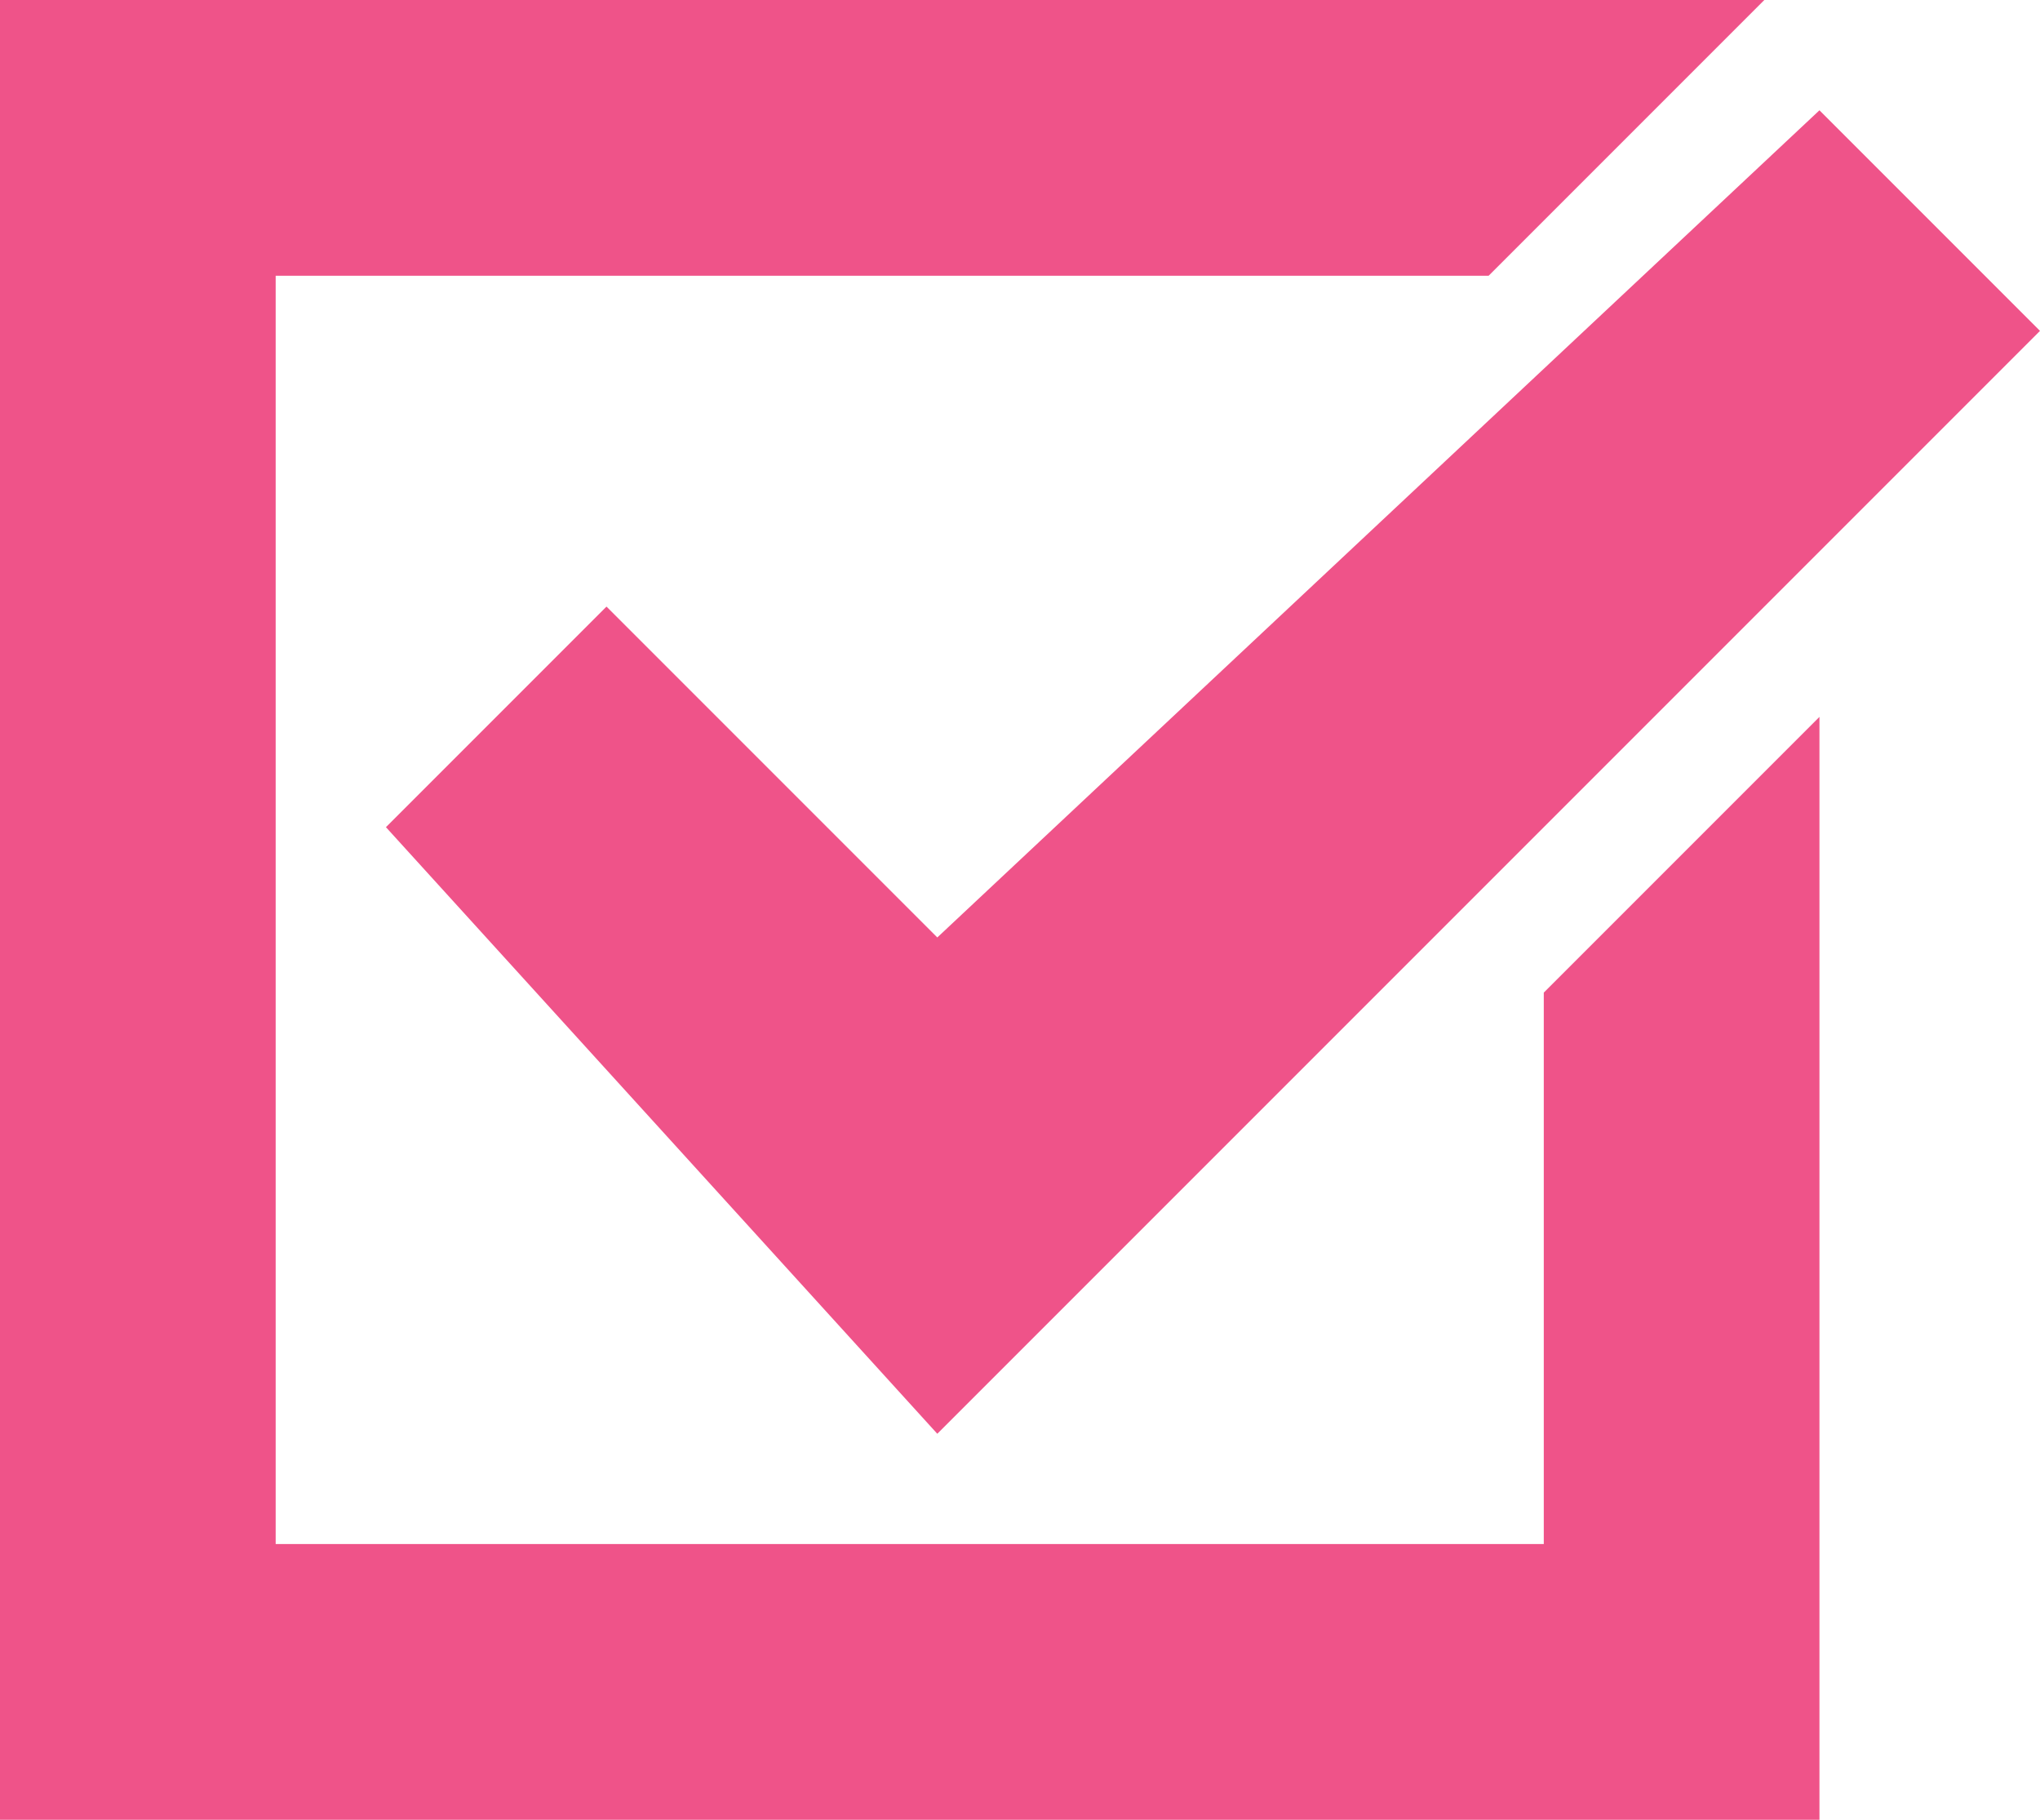
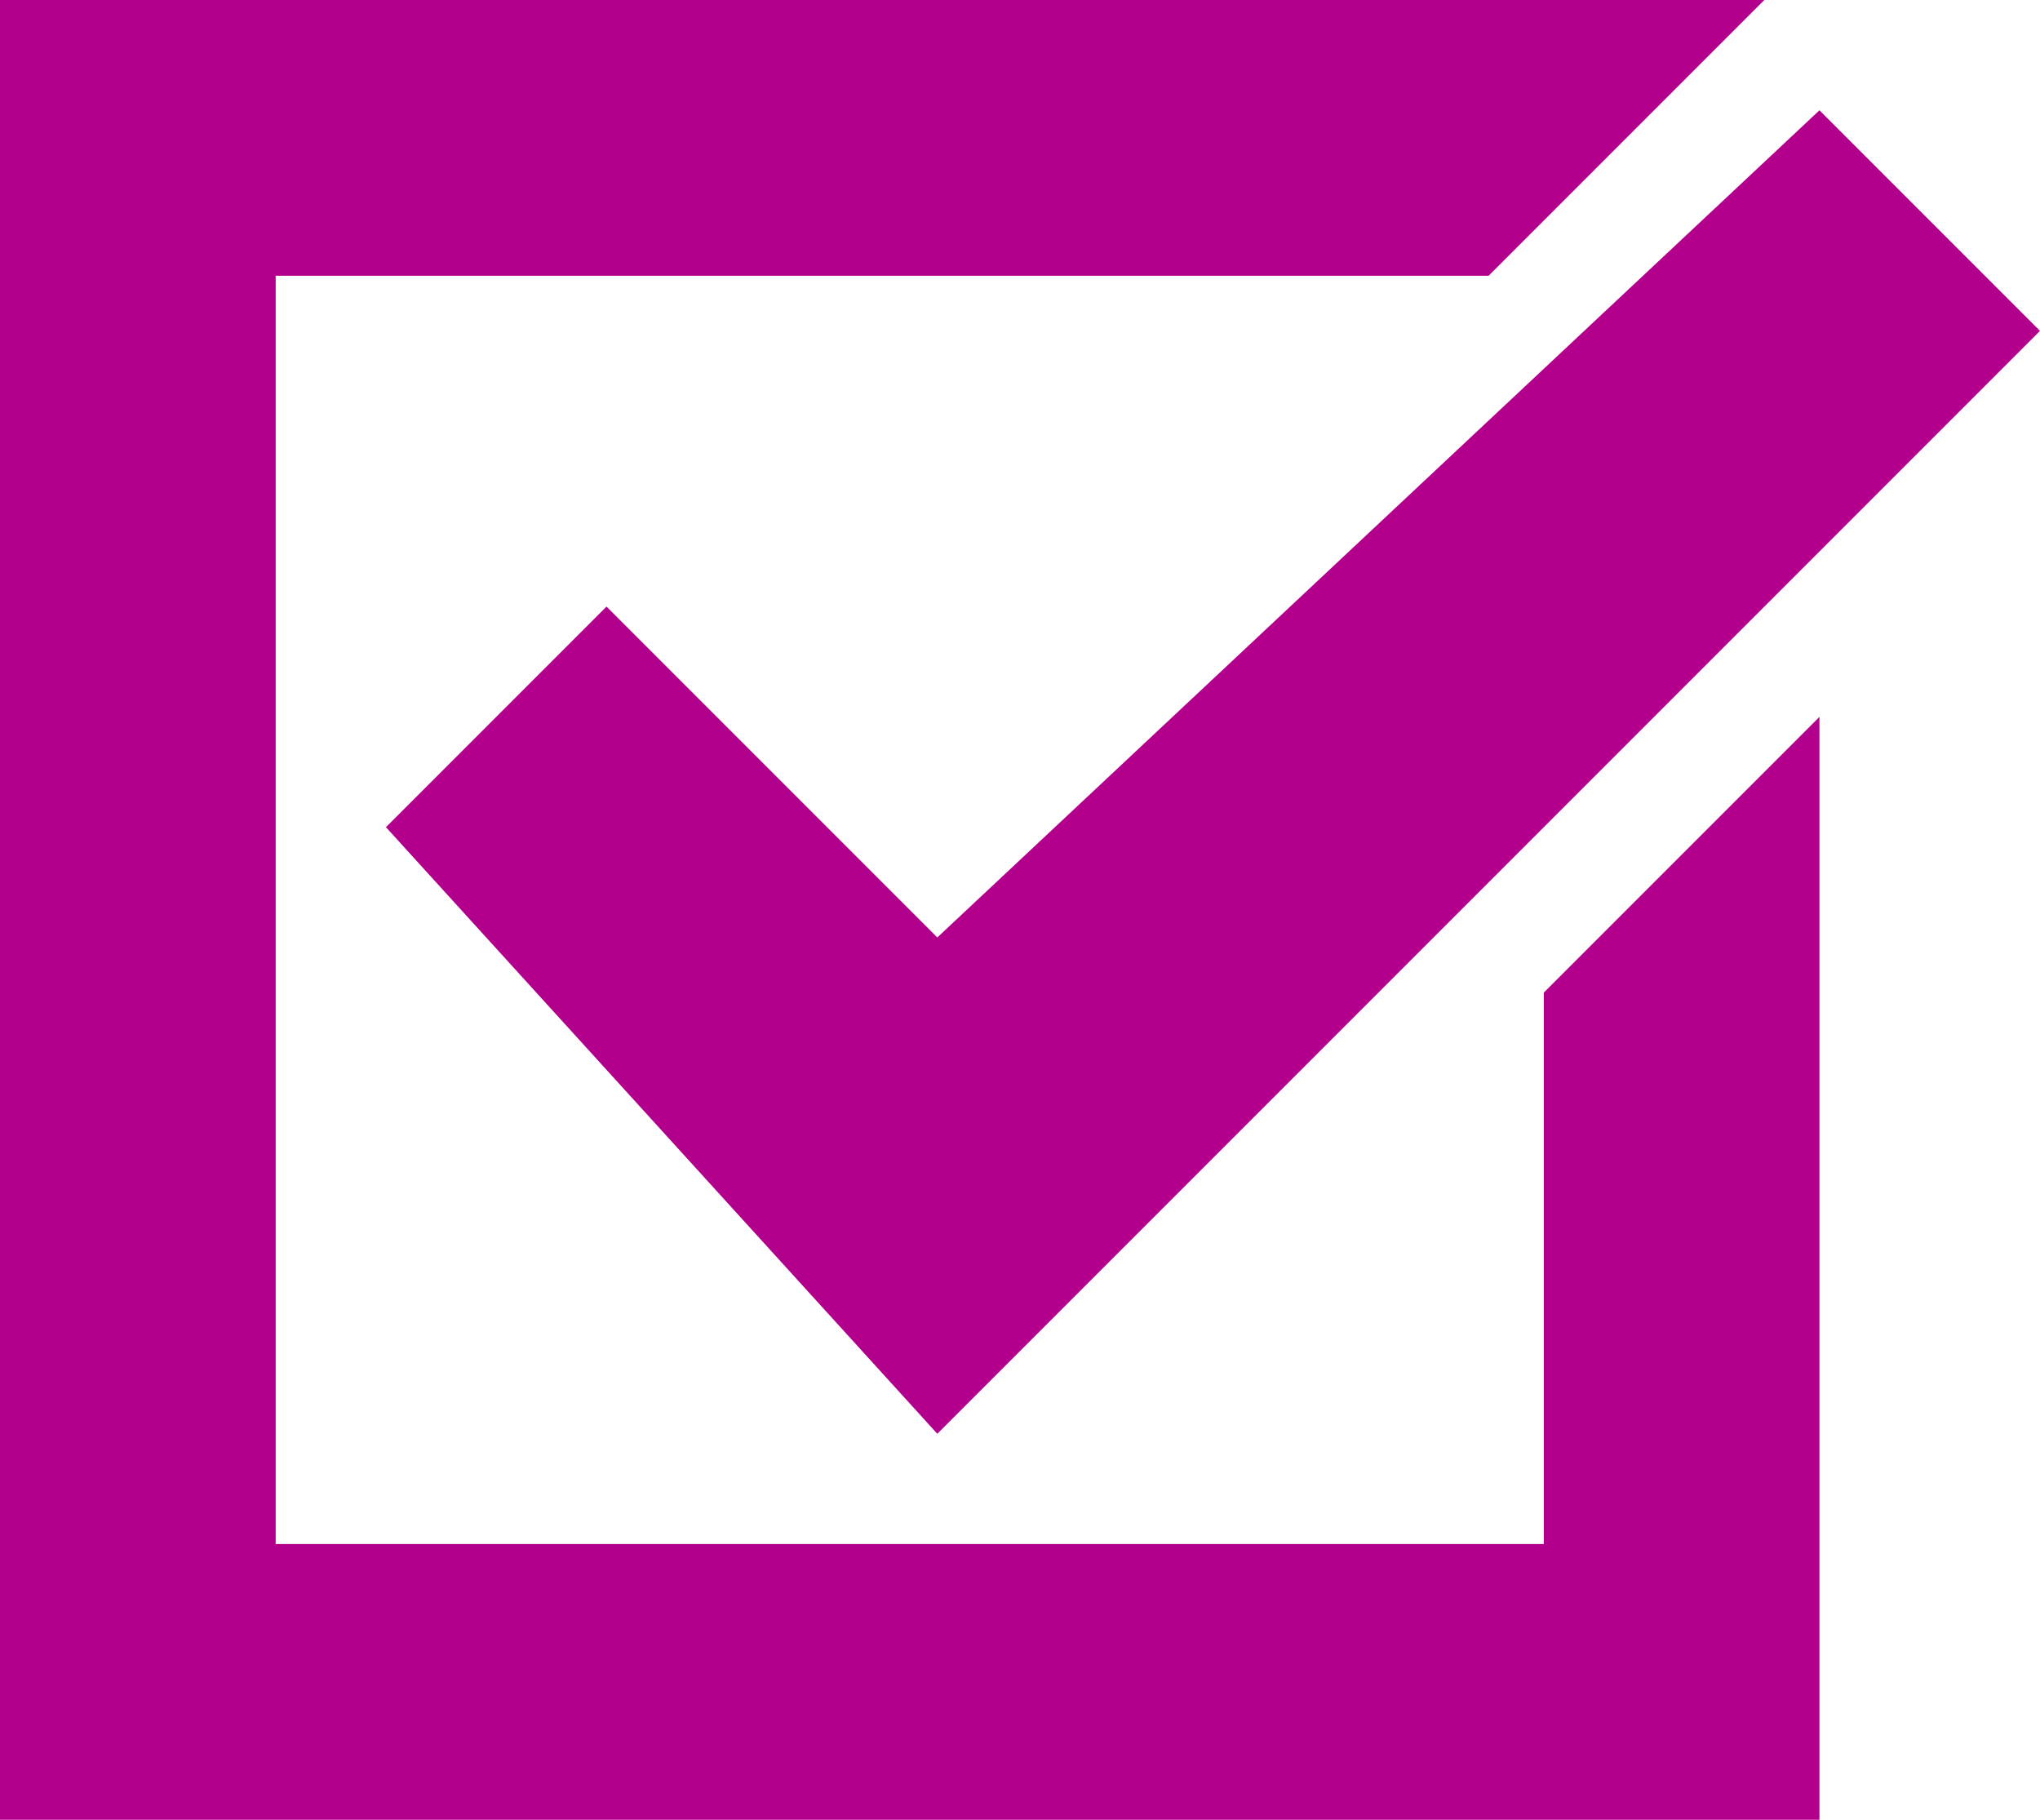
<svg xmlns="http://www.w3.org/2000/svg" width="37" height="33" viewBox="0 0 37 33">
  <defs>
    <style>
      .cls-1 {
-         fill: #ef5389;
+         fill: #b3008c;
      }

      .cls-1, .cls-2 {
        fill-rule: evenodd;
      }

      .cls-2 {
-         fill: #ef5389;
+         fill: #b3008c;
      }
    </style>
  </defs>
  <path class="cls-1" d="M809,2760l5-5v20H781v-33h32l-5,5H786v23h23v-10Z" transform="translate(-781 -2742)" />
  <path class="cls-2" d="M818,2748l-20,20-10-11,4-4,6,6,16-15Z" transform="translate(-781 -2742)" />
</svg>
